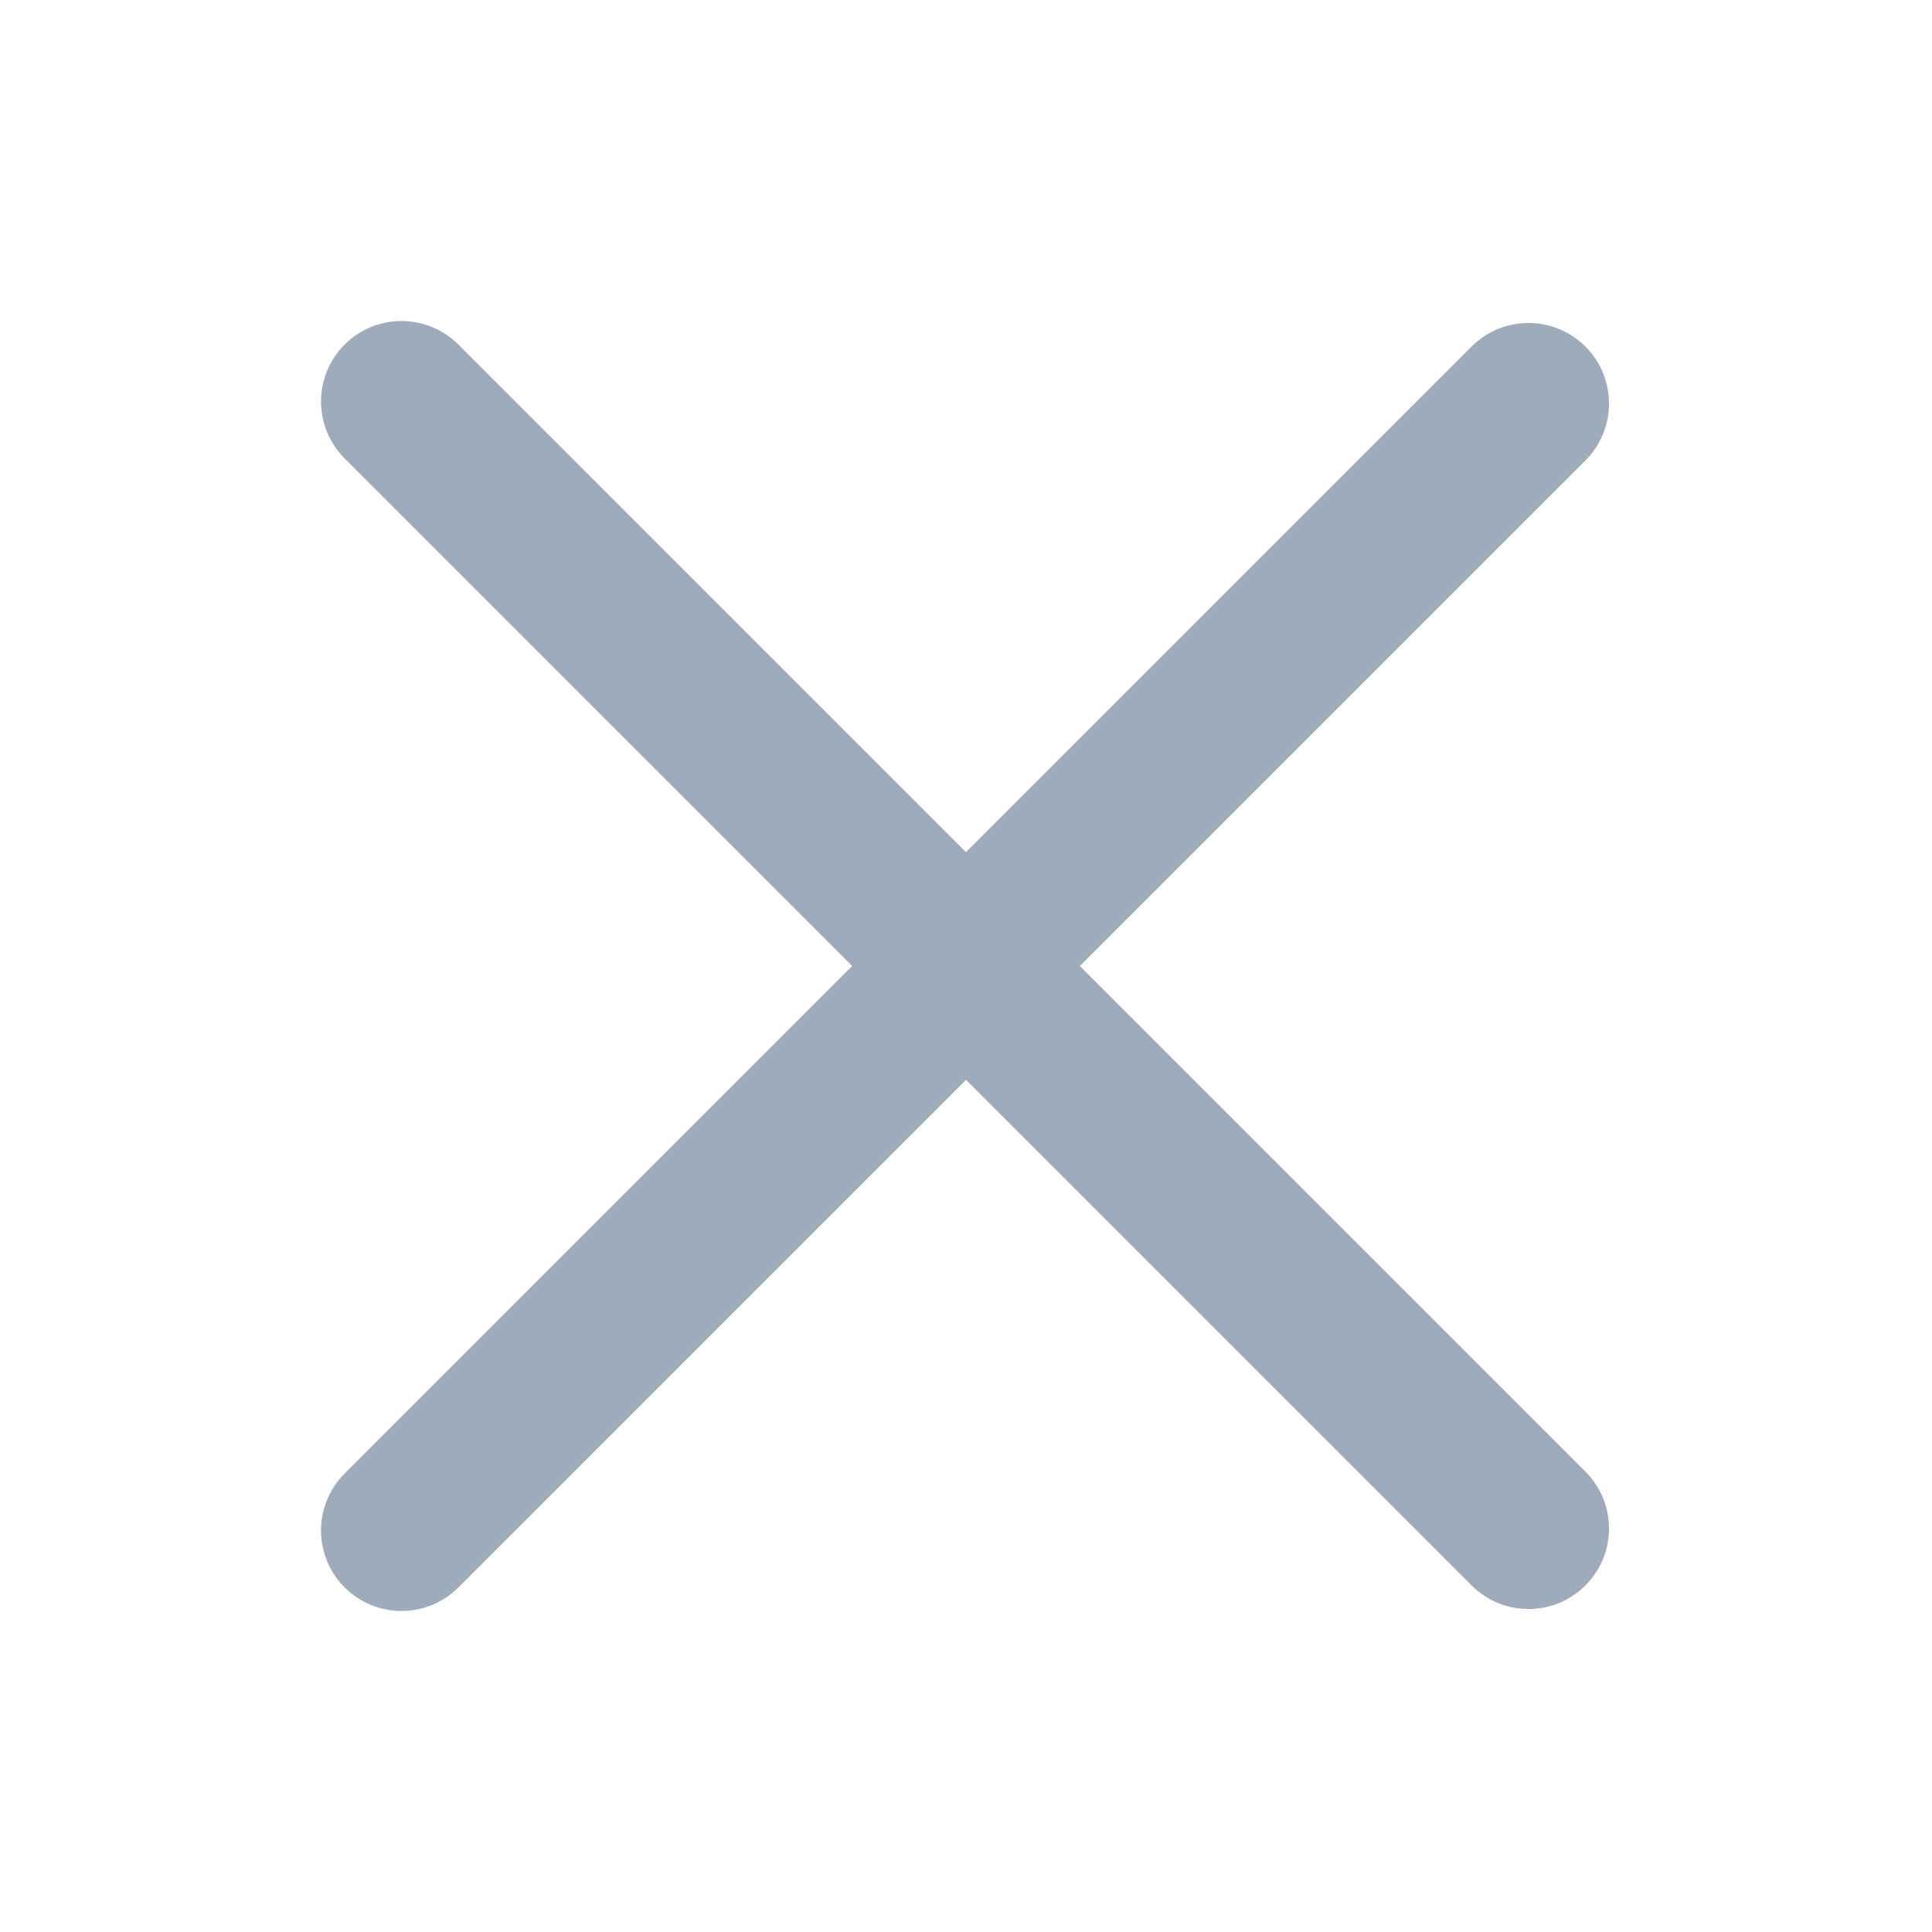
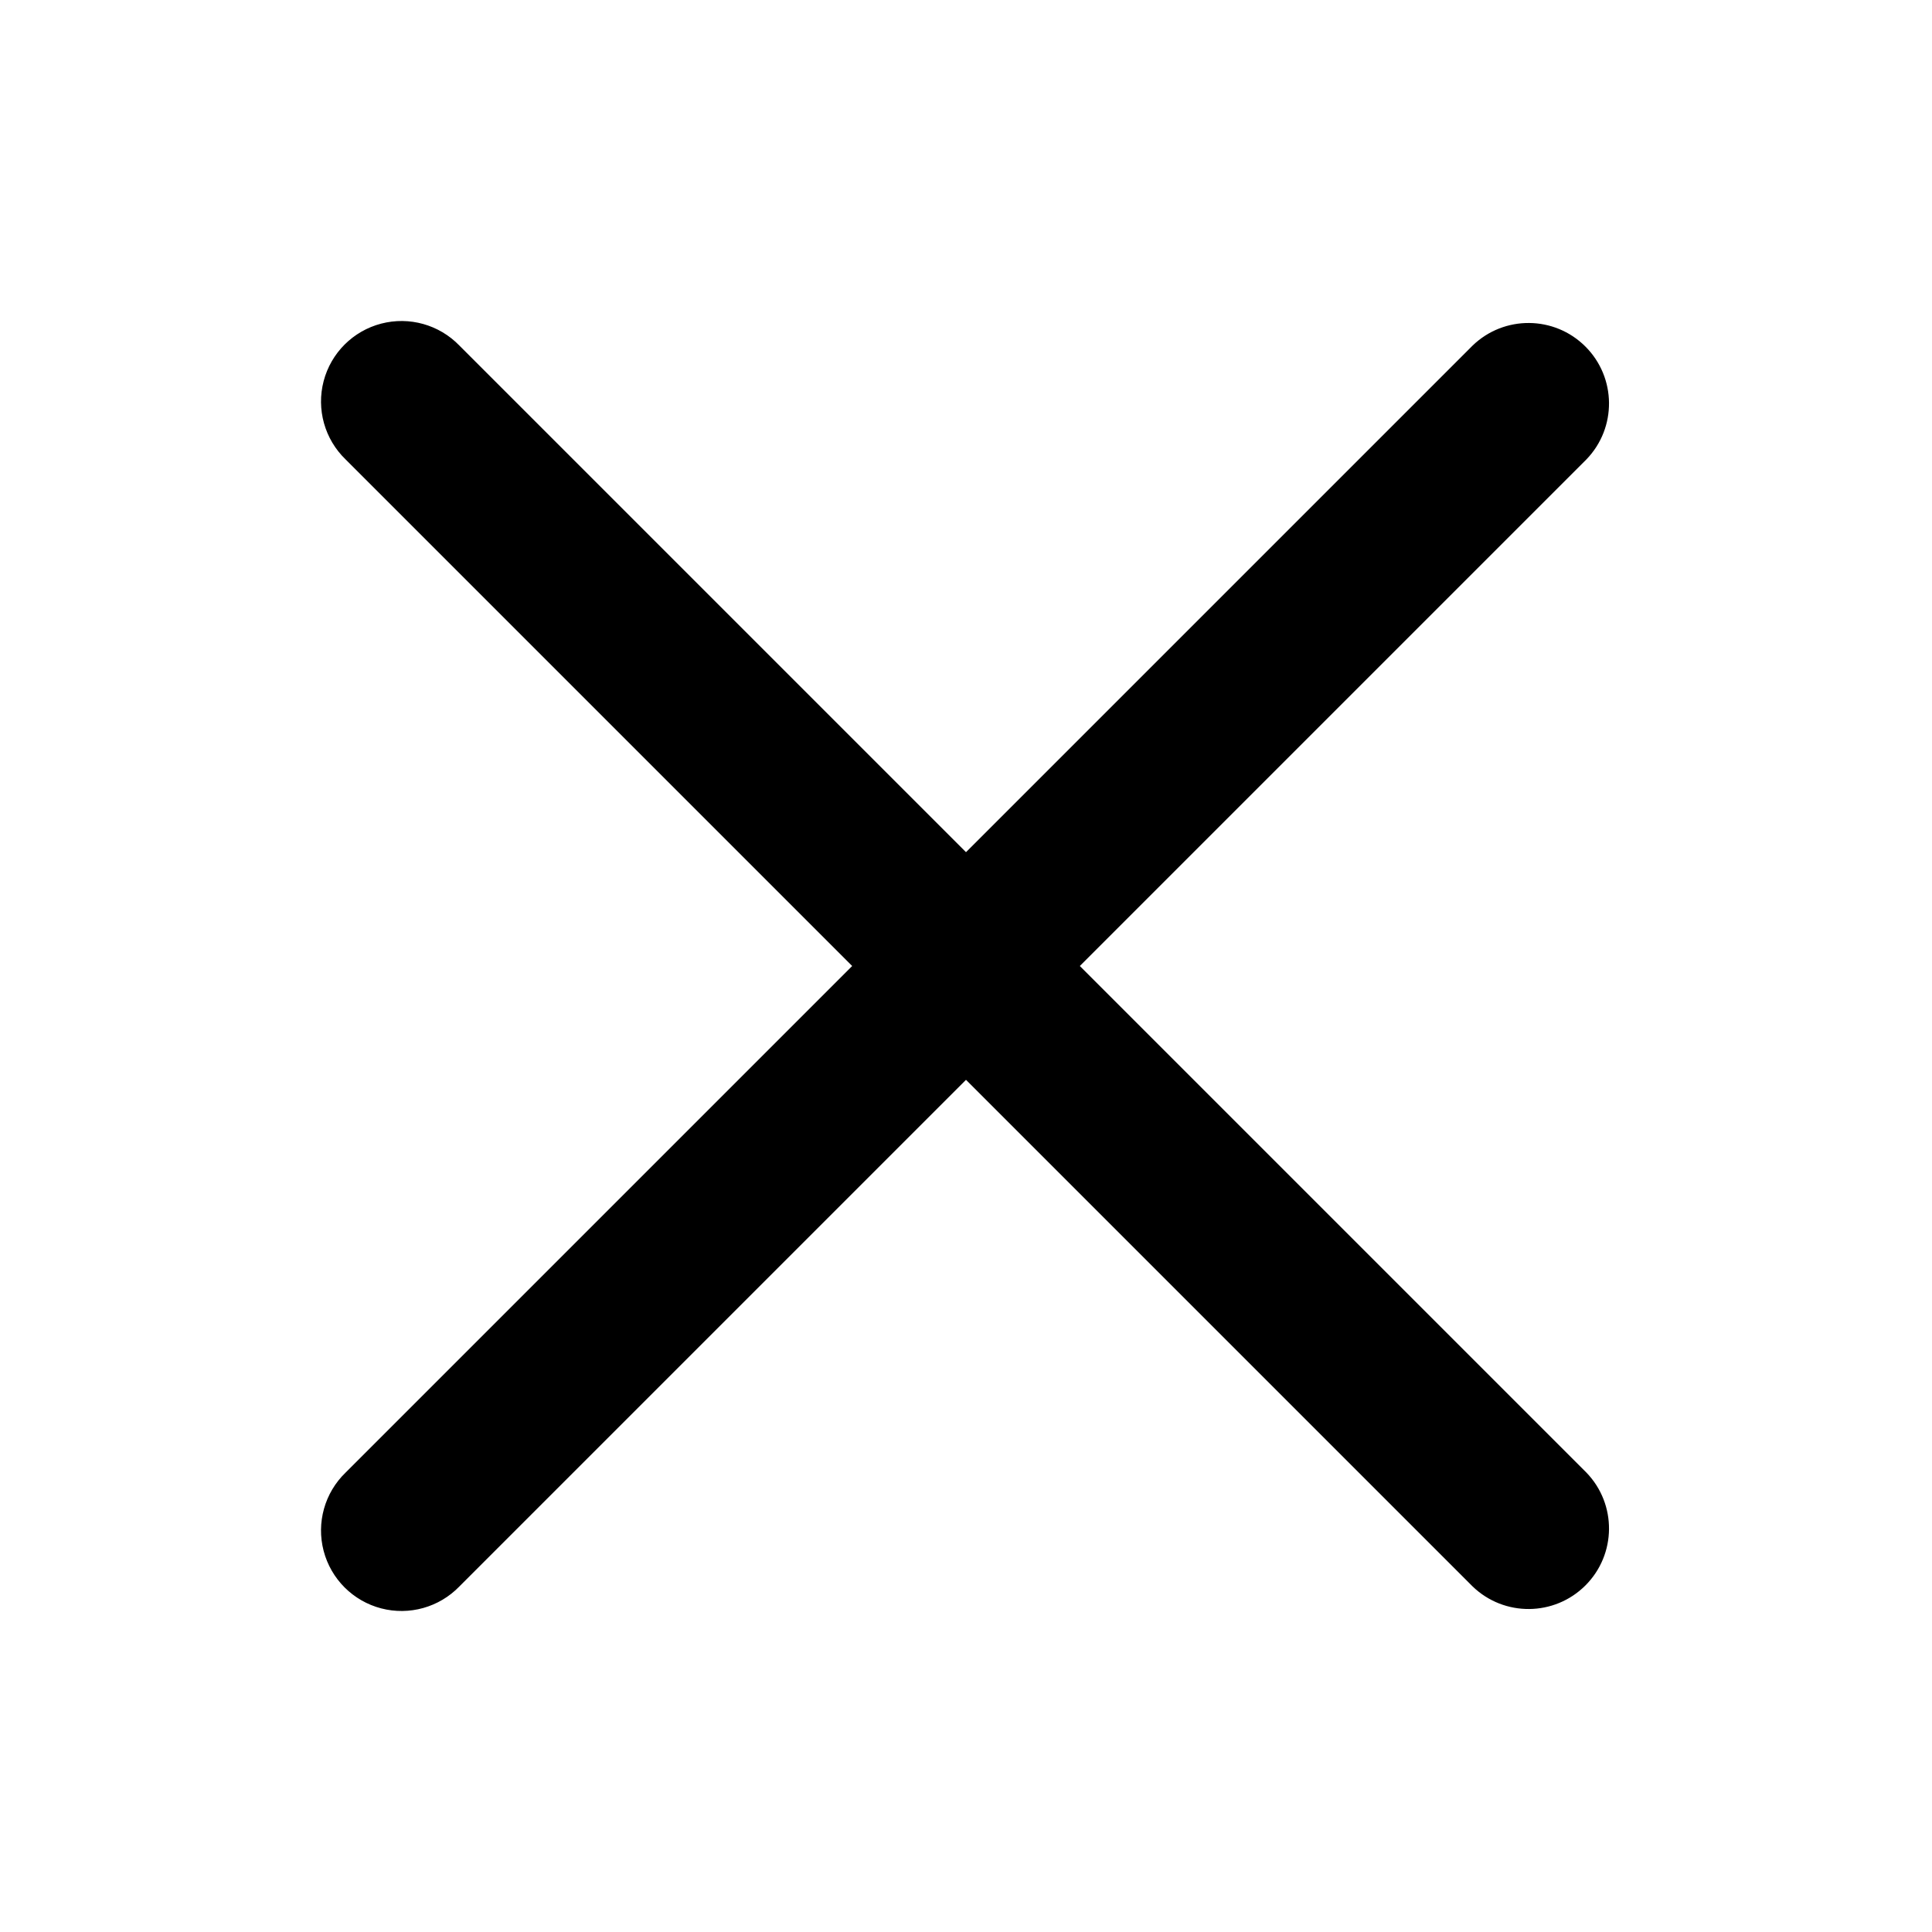
- <svg viewBox="0 0 24 24" fill="#9EABBA" width="1em" height="1em" aria-hidden="true" class="x1lliihq x2lah0s x1k90msu x2h7rmj x1qfuztq x198g3q0 xxk0z11 xvy4d1p">
+ <svg viewBox="0 0 24 24" width="1em" height="1em" aria-hidden="true">
  <path d="M5.707 4.293a1 1 0 1 0-1.414 1.414L10.586 12l-6.293 6.293a1 1 0 1 0 1.414 1.414L12 13.414l6.293 6.293a1 1 0 0 0 1.414-1.414L13.414 12l6.293-6.293a1 1 0 0 0-1.414-1.414L12 10.586 5.707 4.293z" />
</svg>
